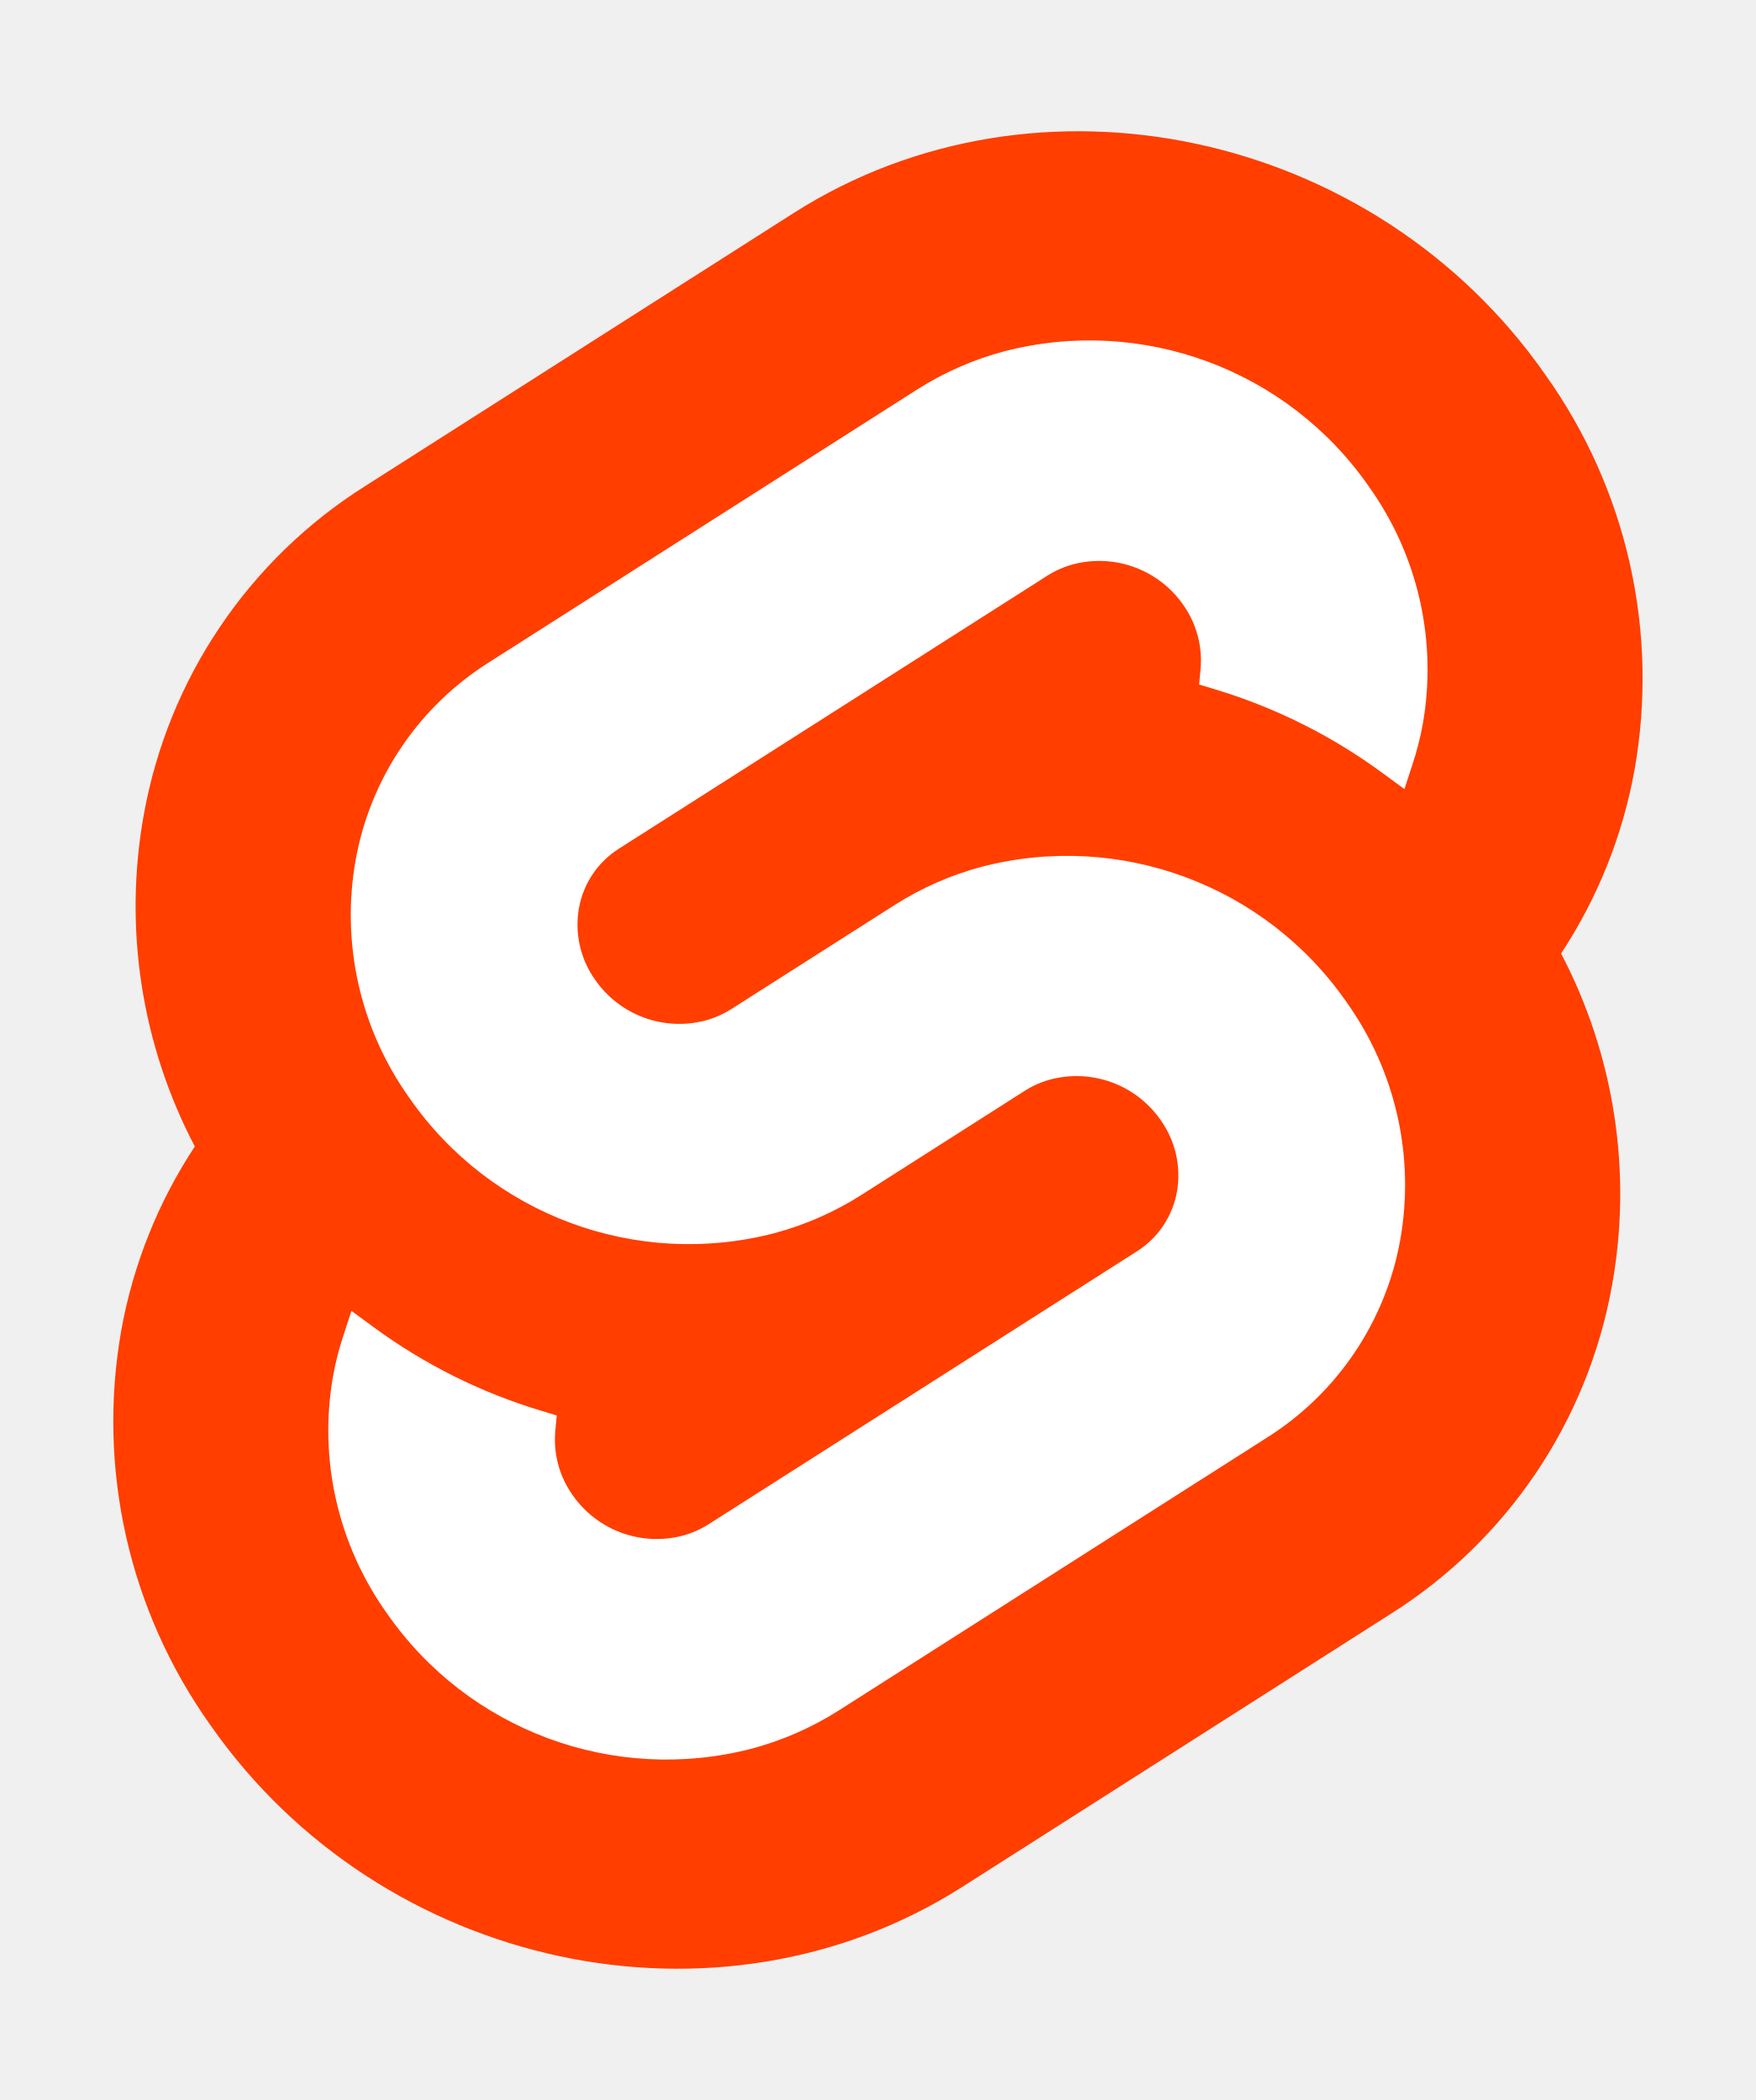
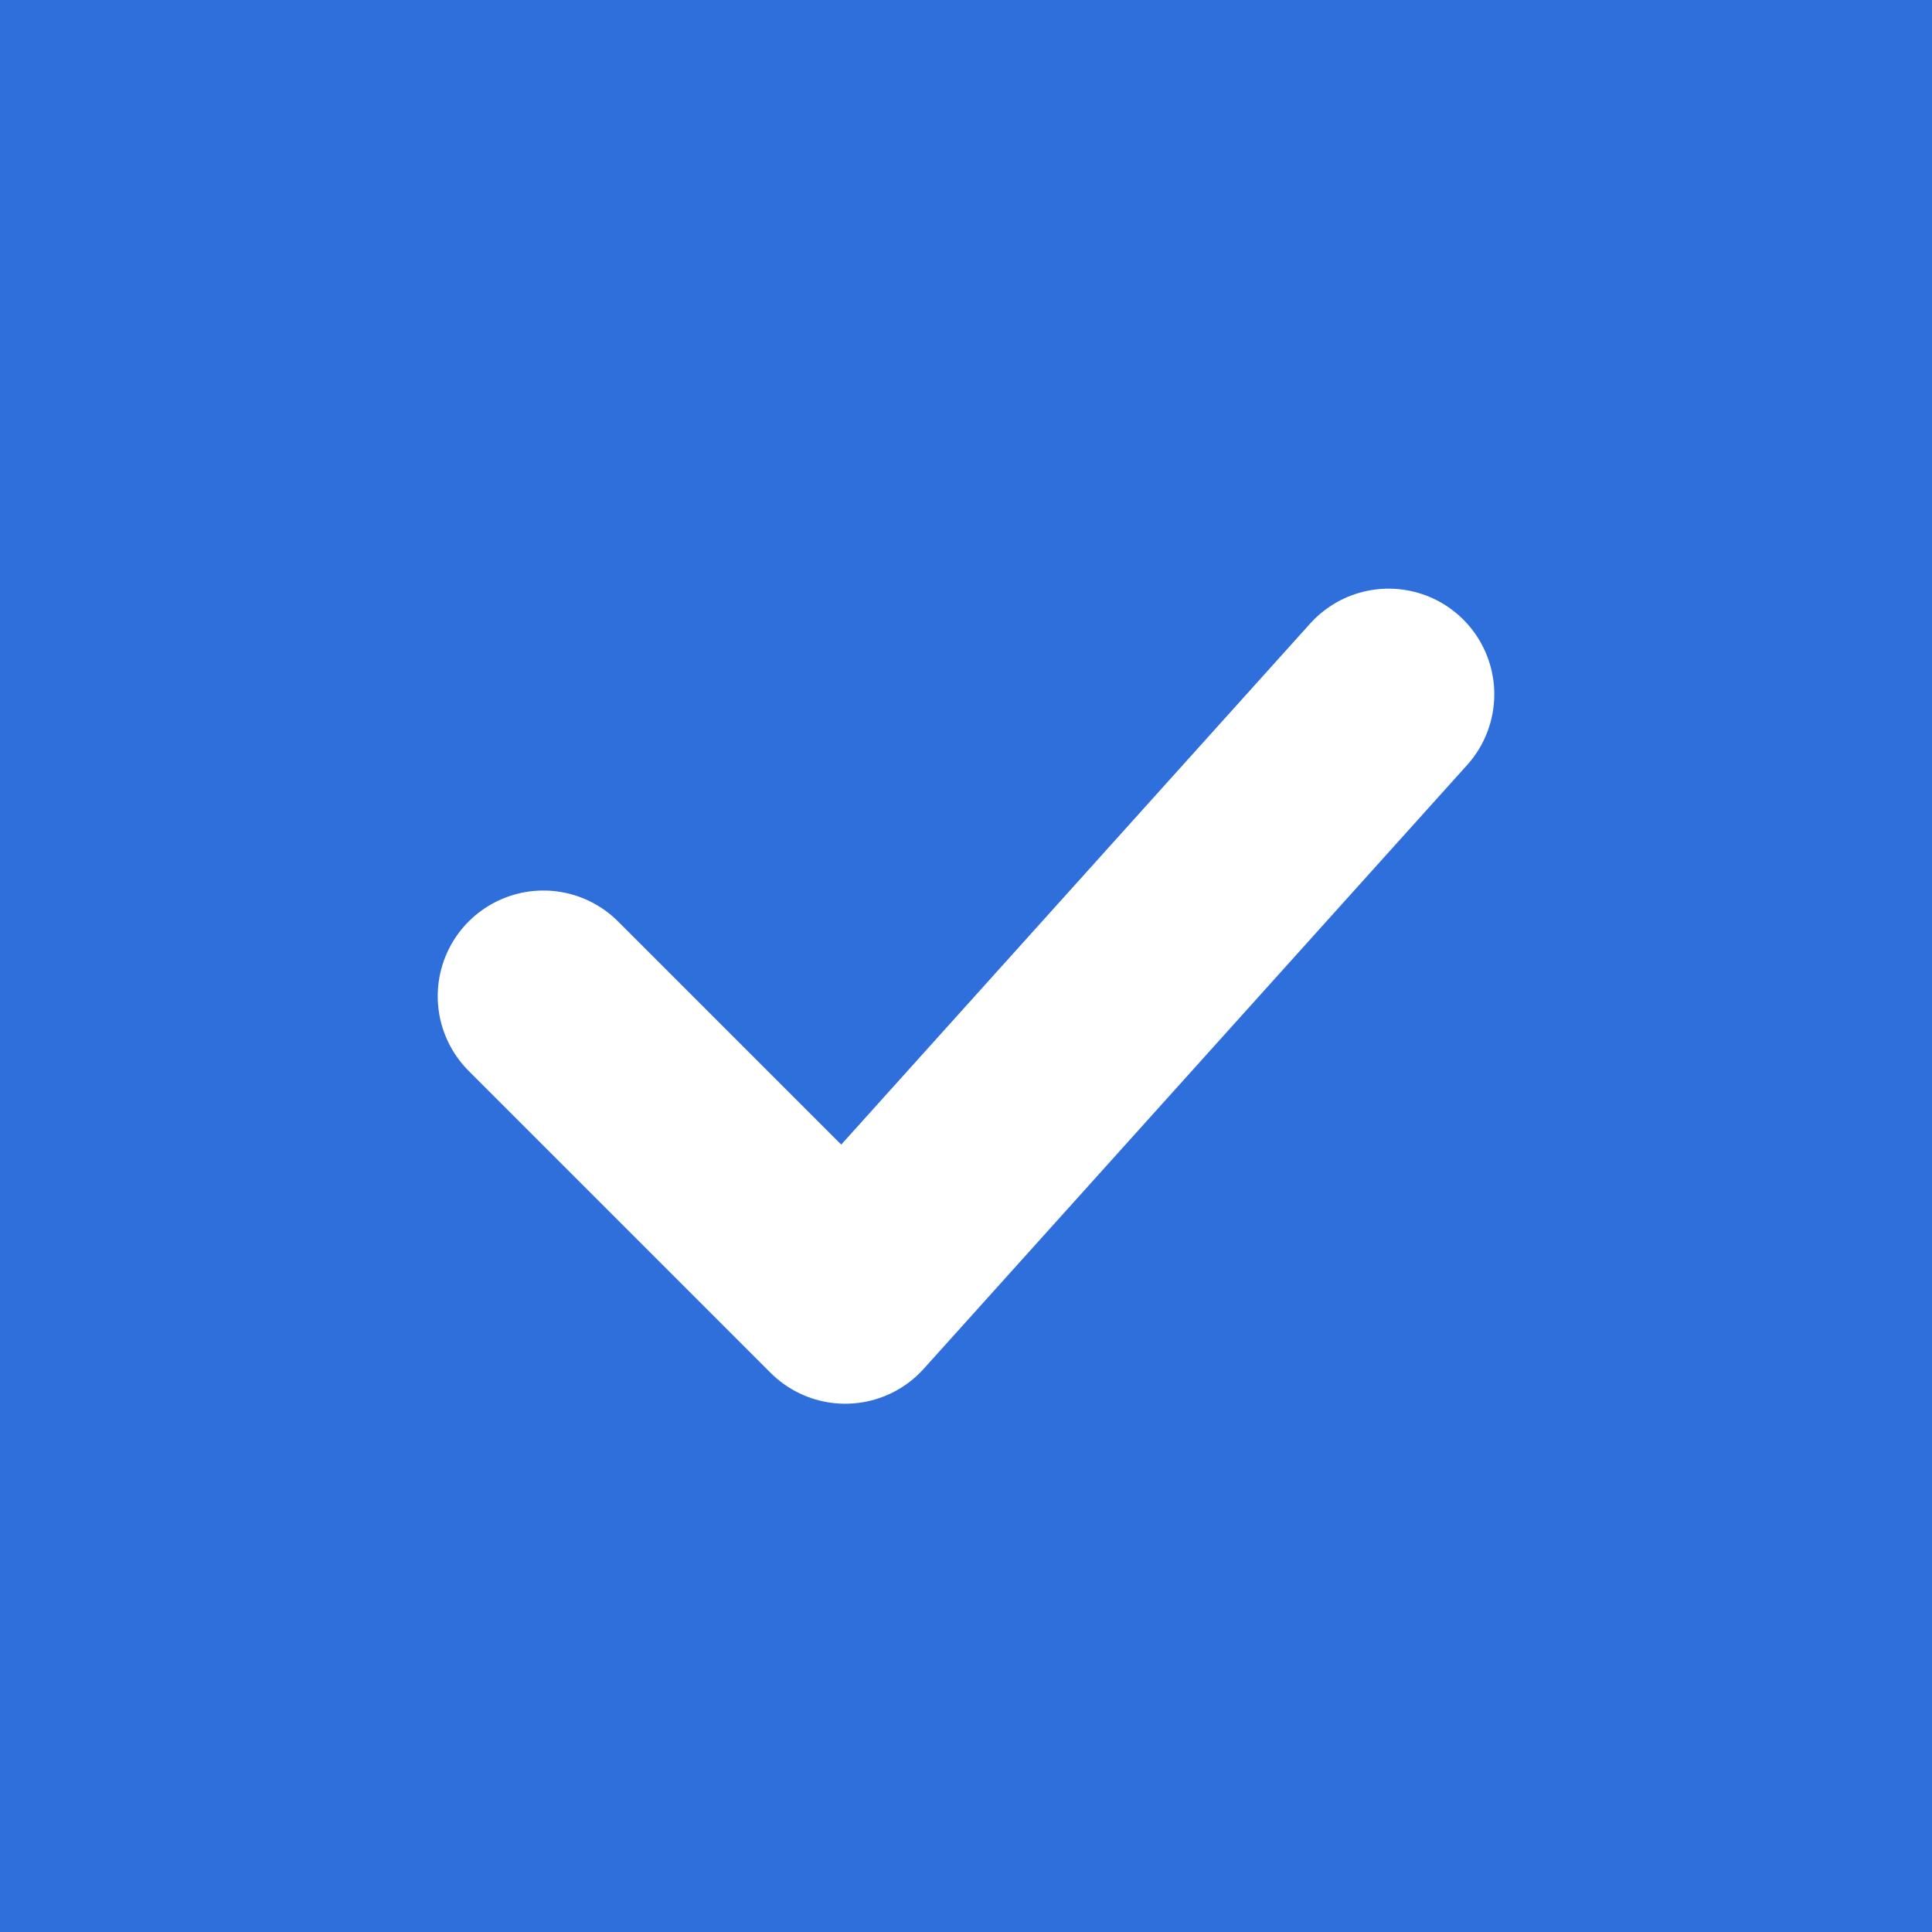
- <svg xmlns="http://www.w3.org/2000/svg" width="107" height="128" viewBox="0 0 107 128">
-   <path d="M94.157 22.819c-10.4-14.885-30.94-19.297-45.792-9.835L22.282 29.608A29.92 29.92 0 0 0 8.764 49.65a31.5 31.5 0 0 0 3.108 20.231 30 30 0 0 0-4.477 11.183 31.9 31.9 0 0 0 5.448 24.116c10.402 14.887 30.942 19.297 45.791 9.835l26.083-16.624A29.92 29.92 0 0 0 98.235 78.35a31.53 31.53 0 0 0-3.105-20.232 30 30 0 0 0 4.474-11.182 31.88 31.88 0 0 0-5.447-24.116" style="fill:#ff3e00" />
-   <path d="M45.817 106.582a20.72 20.72 0 0 1-22.237-8.243 19.17 19.17 0 0 1-3.277-14.503 18 18 0 0 1 .624-2.435l.49-1.498 1.337.981a33.6 33.6 0 0 0 10.203 5.098l.97.294-.09.968a5.85 5.85 0 0 0 1.052 3.878 6.24 6.24 0 0 0 6.695 2.485 5.8 5.8 0 0 0 1.603-.704L69.27 76.28a5.43 5.43 0 0 0 2.45-3.631 5.8 5.8 0 0 0-.987-4.371 6.24 6.24 0 0 0-6.698-2.487 5.7 5.7 0 0 0-1.6.704l-9.953 6.345a19 19 0 0 1-5.296 2.326 20.72 20.72 0 0 1-22.237-8.243 19.17 19.17 0 0 1-3.277-14.502 17.99 17.99 0 0 1 8.13-12.052l26.081-16.623a19 19 0 0 1 5.3-2.329 20.72 20.72 0 0 1 22.237 8.243 19.17 19.17 0 0 1 3.277 14.503 18 18 0 0 1-.624 2.435l-.49 1.498-1.337-.98a33.6 33.6 0 0 0-10.203-5.1l-.97-.294.09-.968a5.86 5.86 0 0 0-1.052-3.878 6.24 6.24 0 0 0-6.696-2.485 5.8 5.8 0 0 0-1.602.704L37.73 51.72a5.42 5.42 0 0 0-2.449 3.63 5.79 5.79 0 0 0 .986 4.372 6.24 6.24 0 0 0 6.698 2.486 5.8 5.8 0 0 0 1.602-.704l9.952-6.342a19 19 0 0 1 5.295-2.328 20.72 20.72 0 0 1 22.237 8.242 19.17 19.17 0 0 1 3.277 14.503 18 18 0 0 1-8.13 12.053l-26.081 16.622a19 19 0 0 1-5.3 2.328" style="fill:#fff" />
+ <svg xmlns="http://www.w3.org/2000/svg" viewBox="0 0 64 64">
+   <rect width="64" height="64" fill="#2f6fdb" />
+   <path d="M18 33l10 10 18-20" fill="none" stroke="#fff" stroke-width="7" stroke-linecap="round" stroke-linejoin="round" />
</svg>
